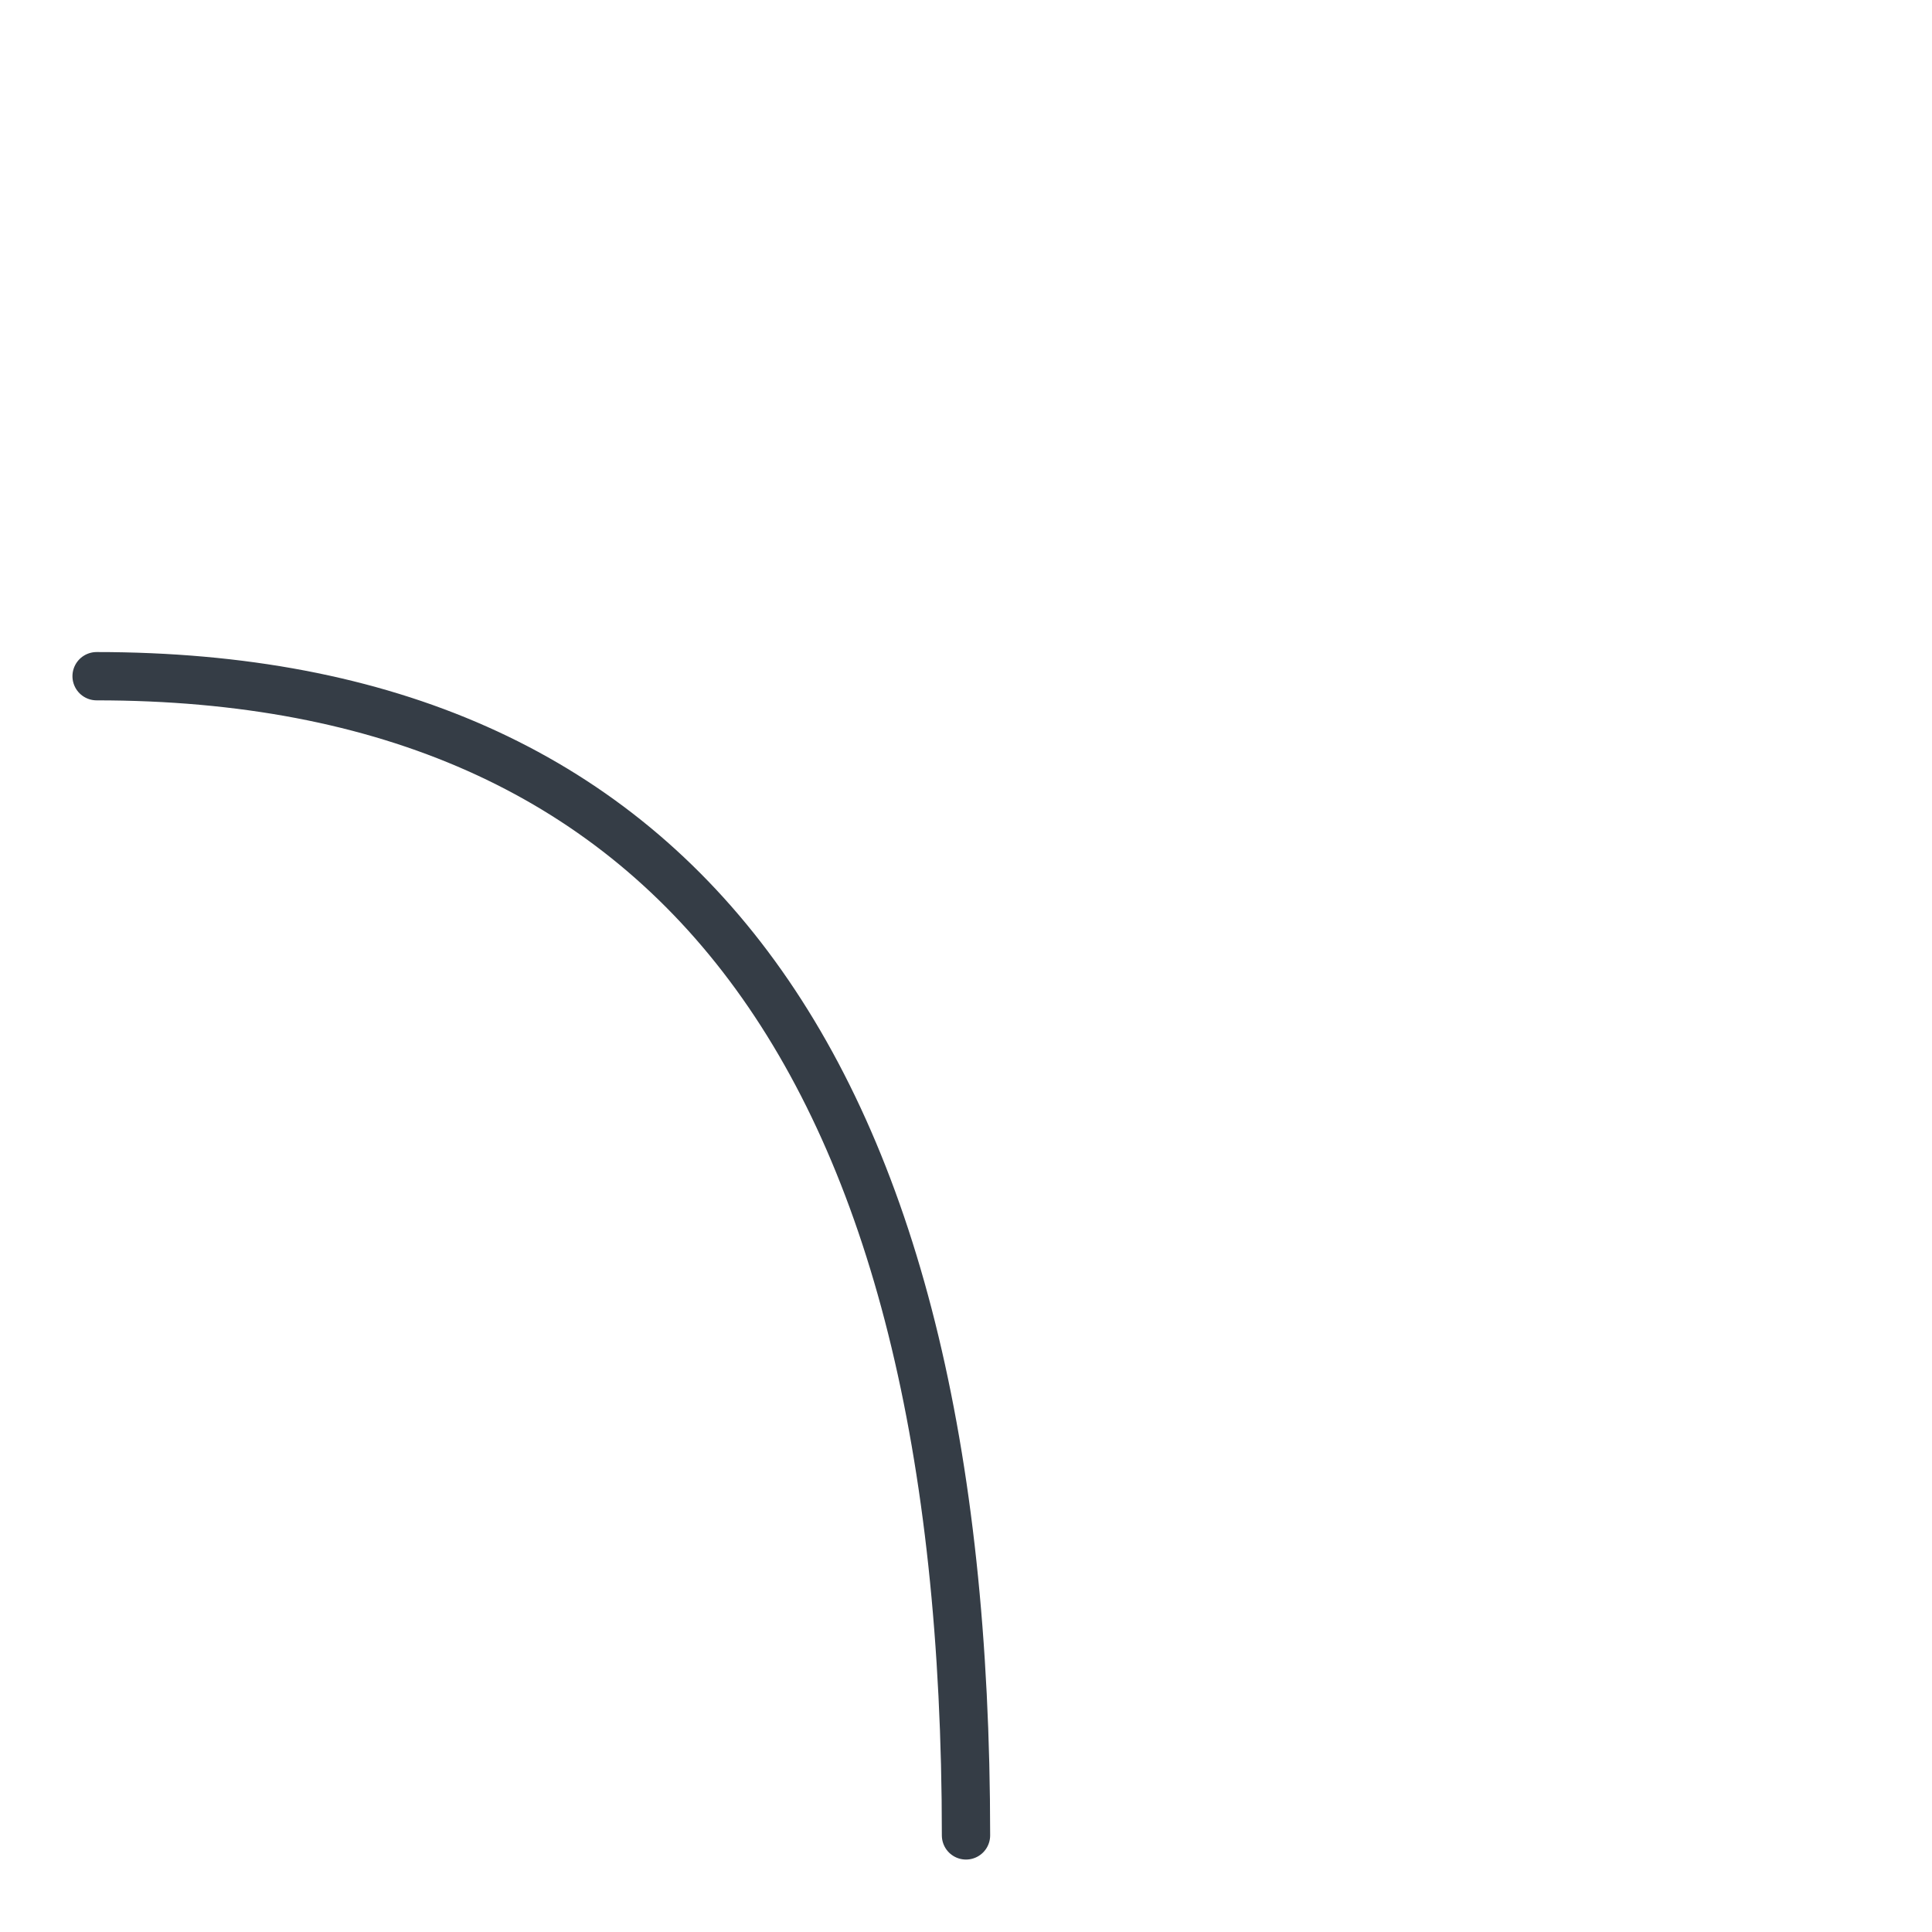
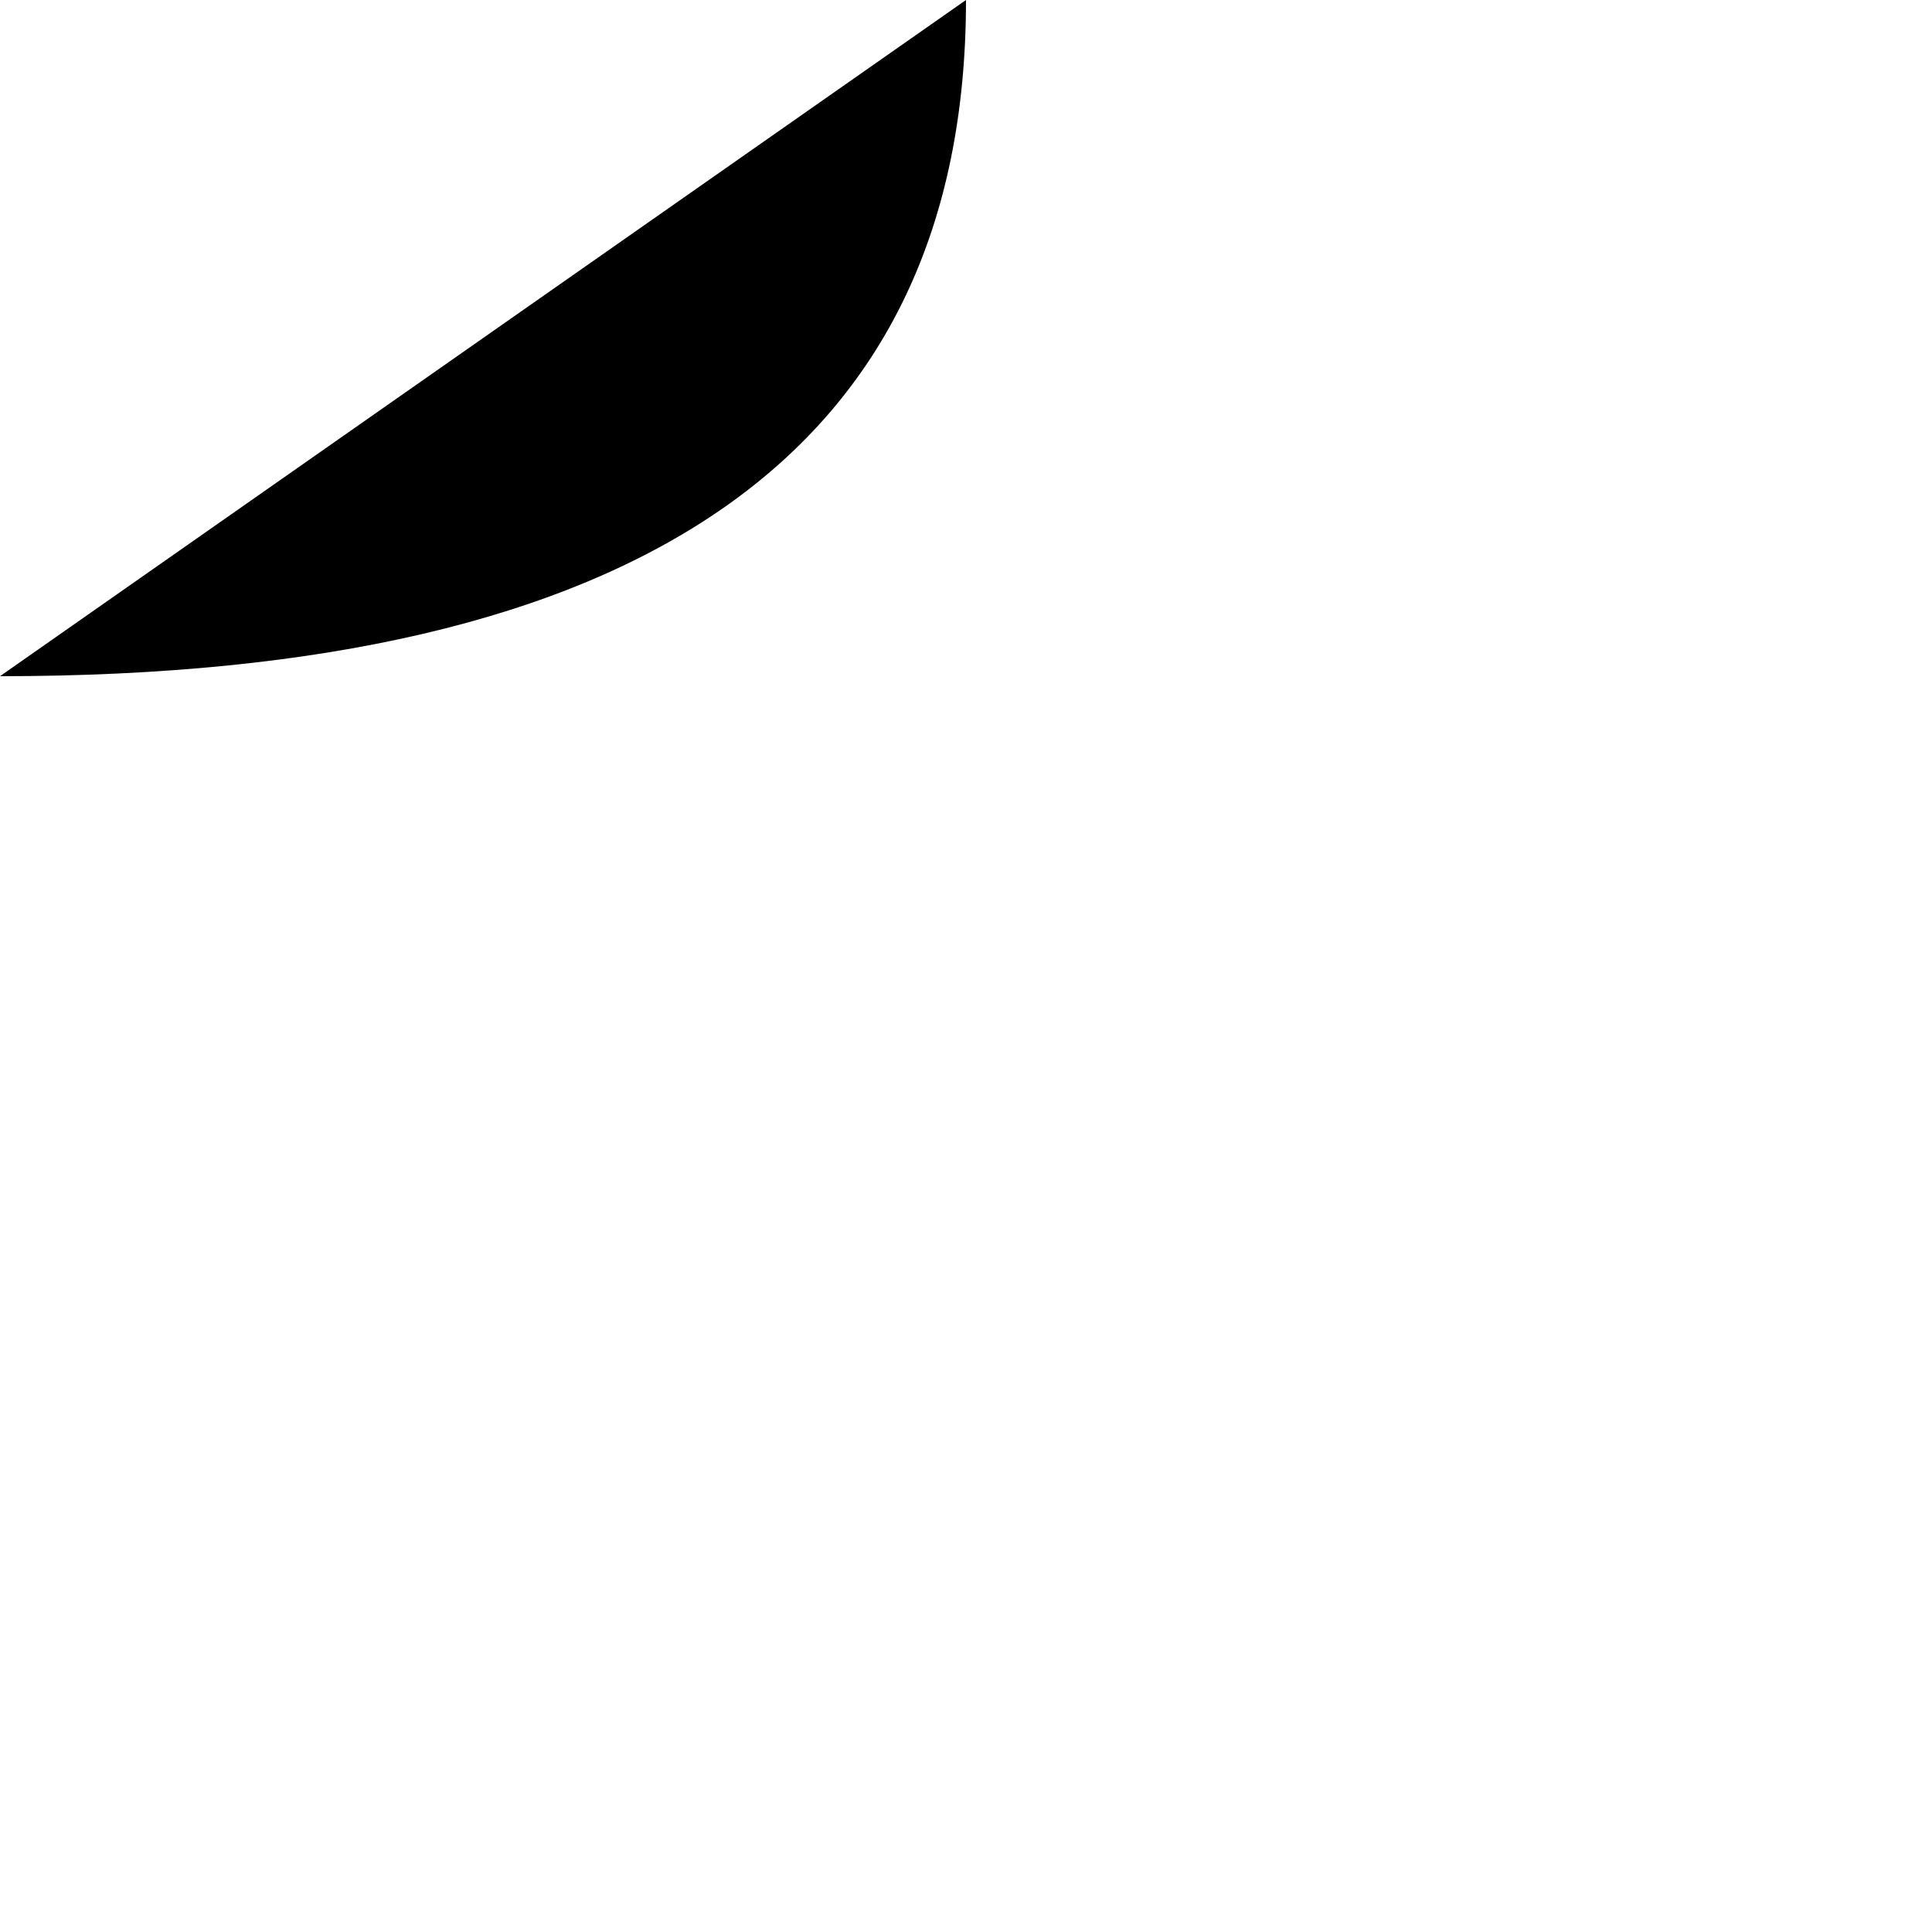
<svg xmlns="http://www.w3.org/2000/svg" version="1.1" width="100px" height="100px" viewBox="0 0 100 100">
-   <style type="text/css">
-         .arrow{
-             stroke: hsl(212, 14%, 24%);
-             stroke-width: 2.5px;
-             stroke-linecap: round;
-             fill: none;
-         }
-     </style>
-   <path vector-effect="non-scaling-stroke" shape-rendering="crisp edges" class="arrow" d="         M 50,95         Q 50,35 5,35     " />
+   <path vector-effect="non-scaling-stroke" shape-rendering="crisp edges" class="arrow-line" d="         M 50,0         Q 50,35 0,35     " />
</svg>
